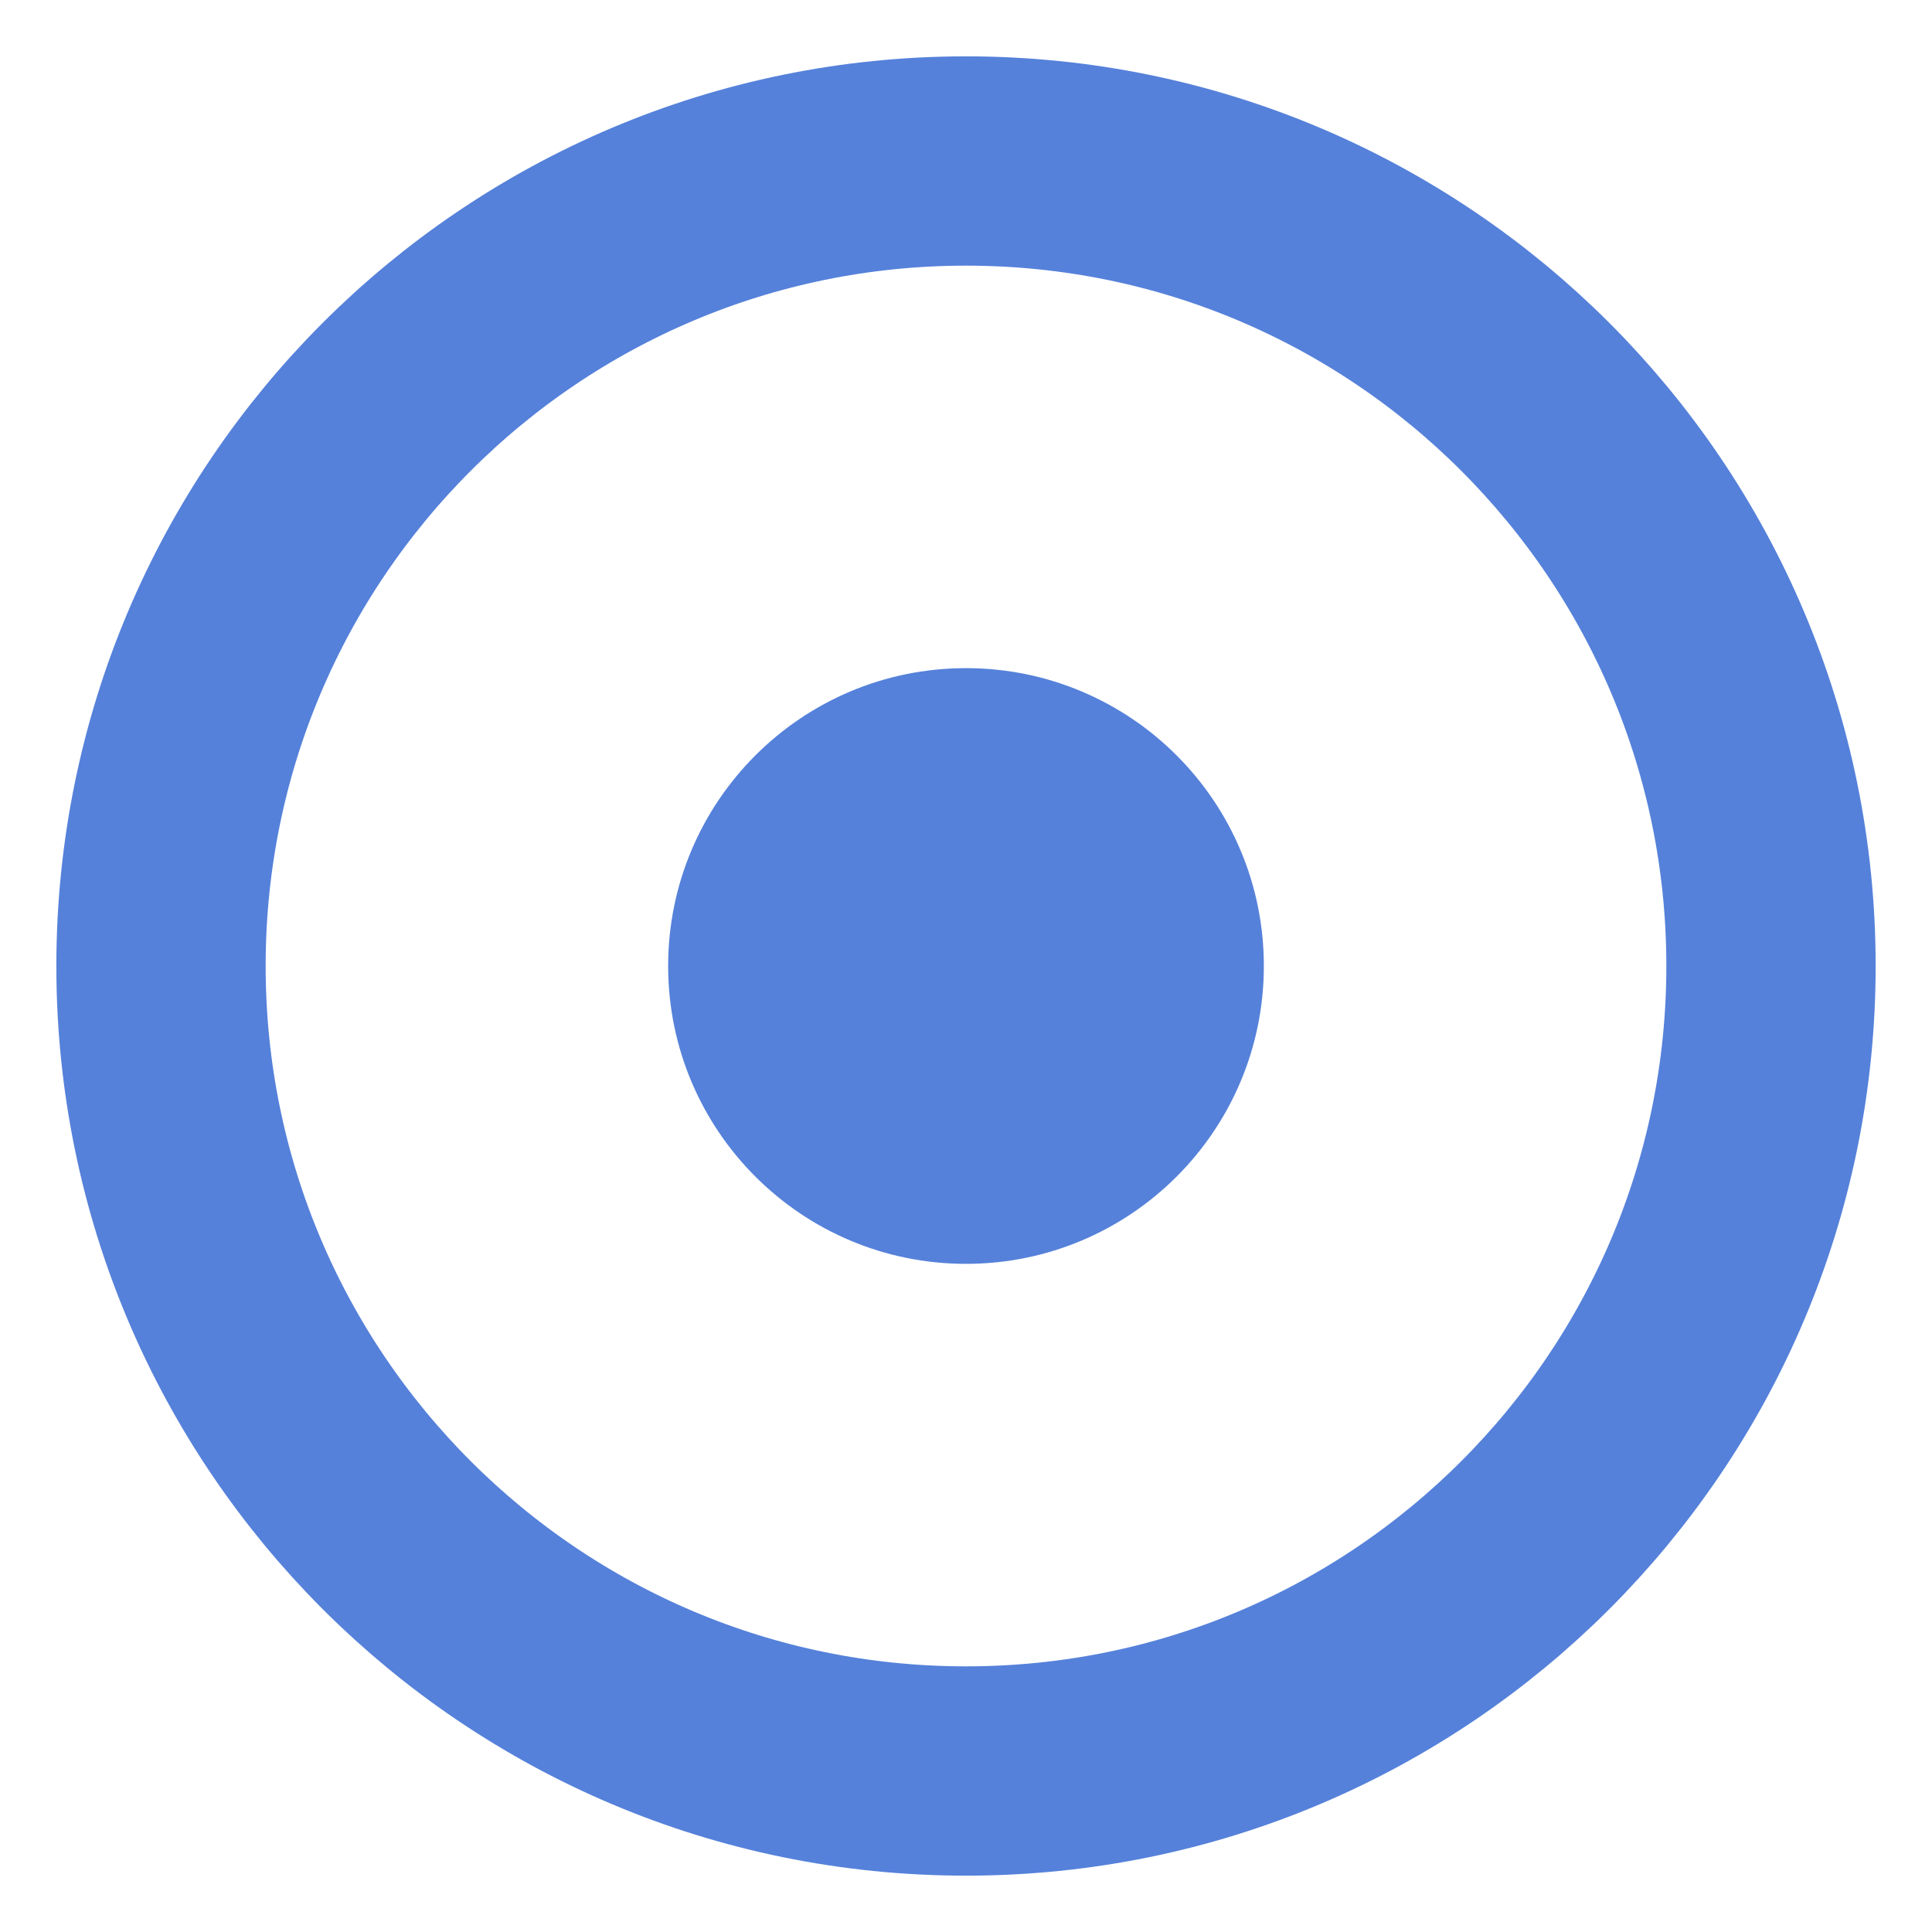
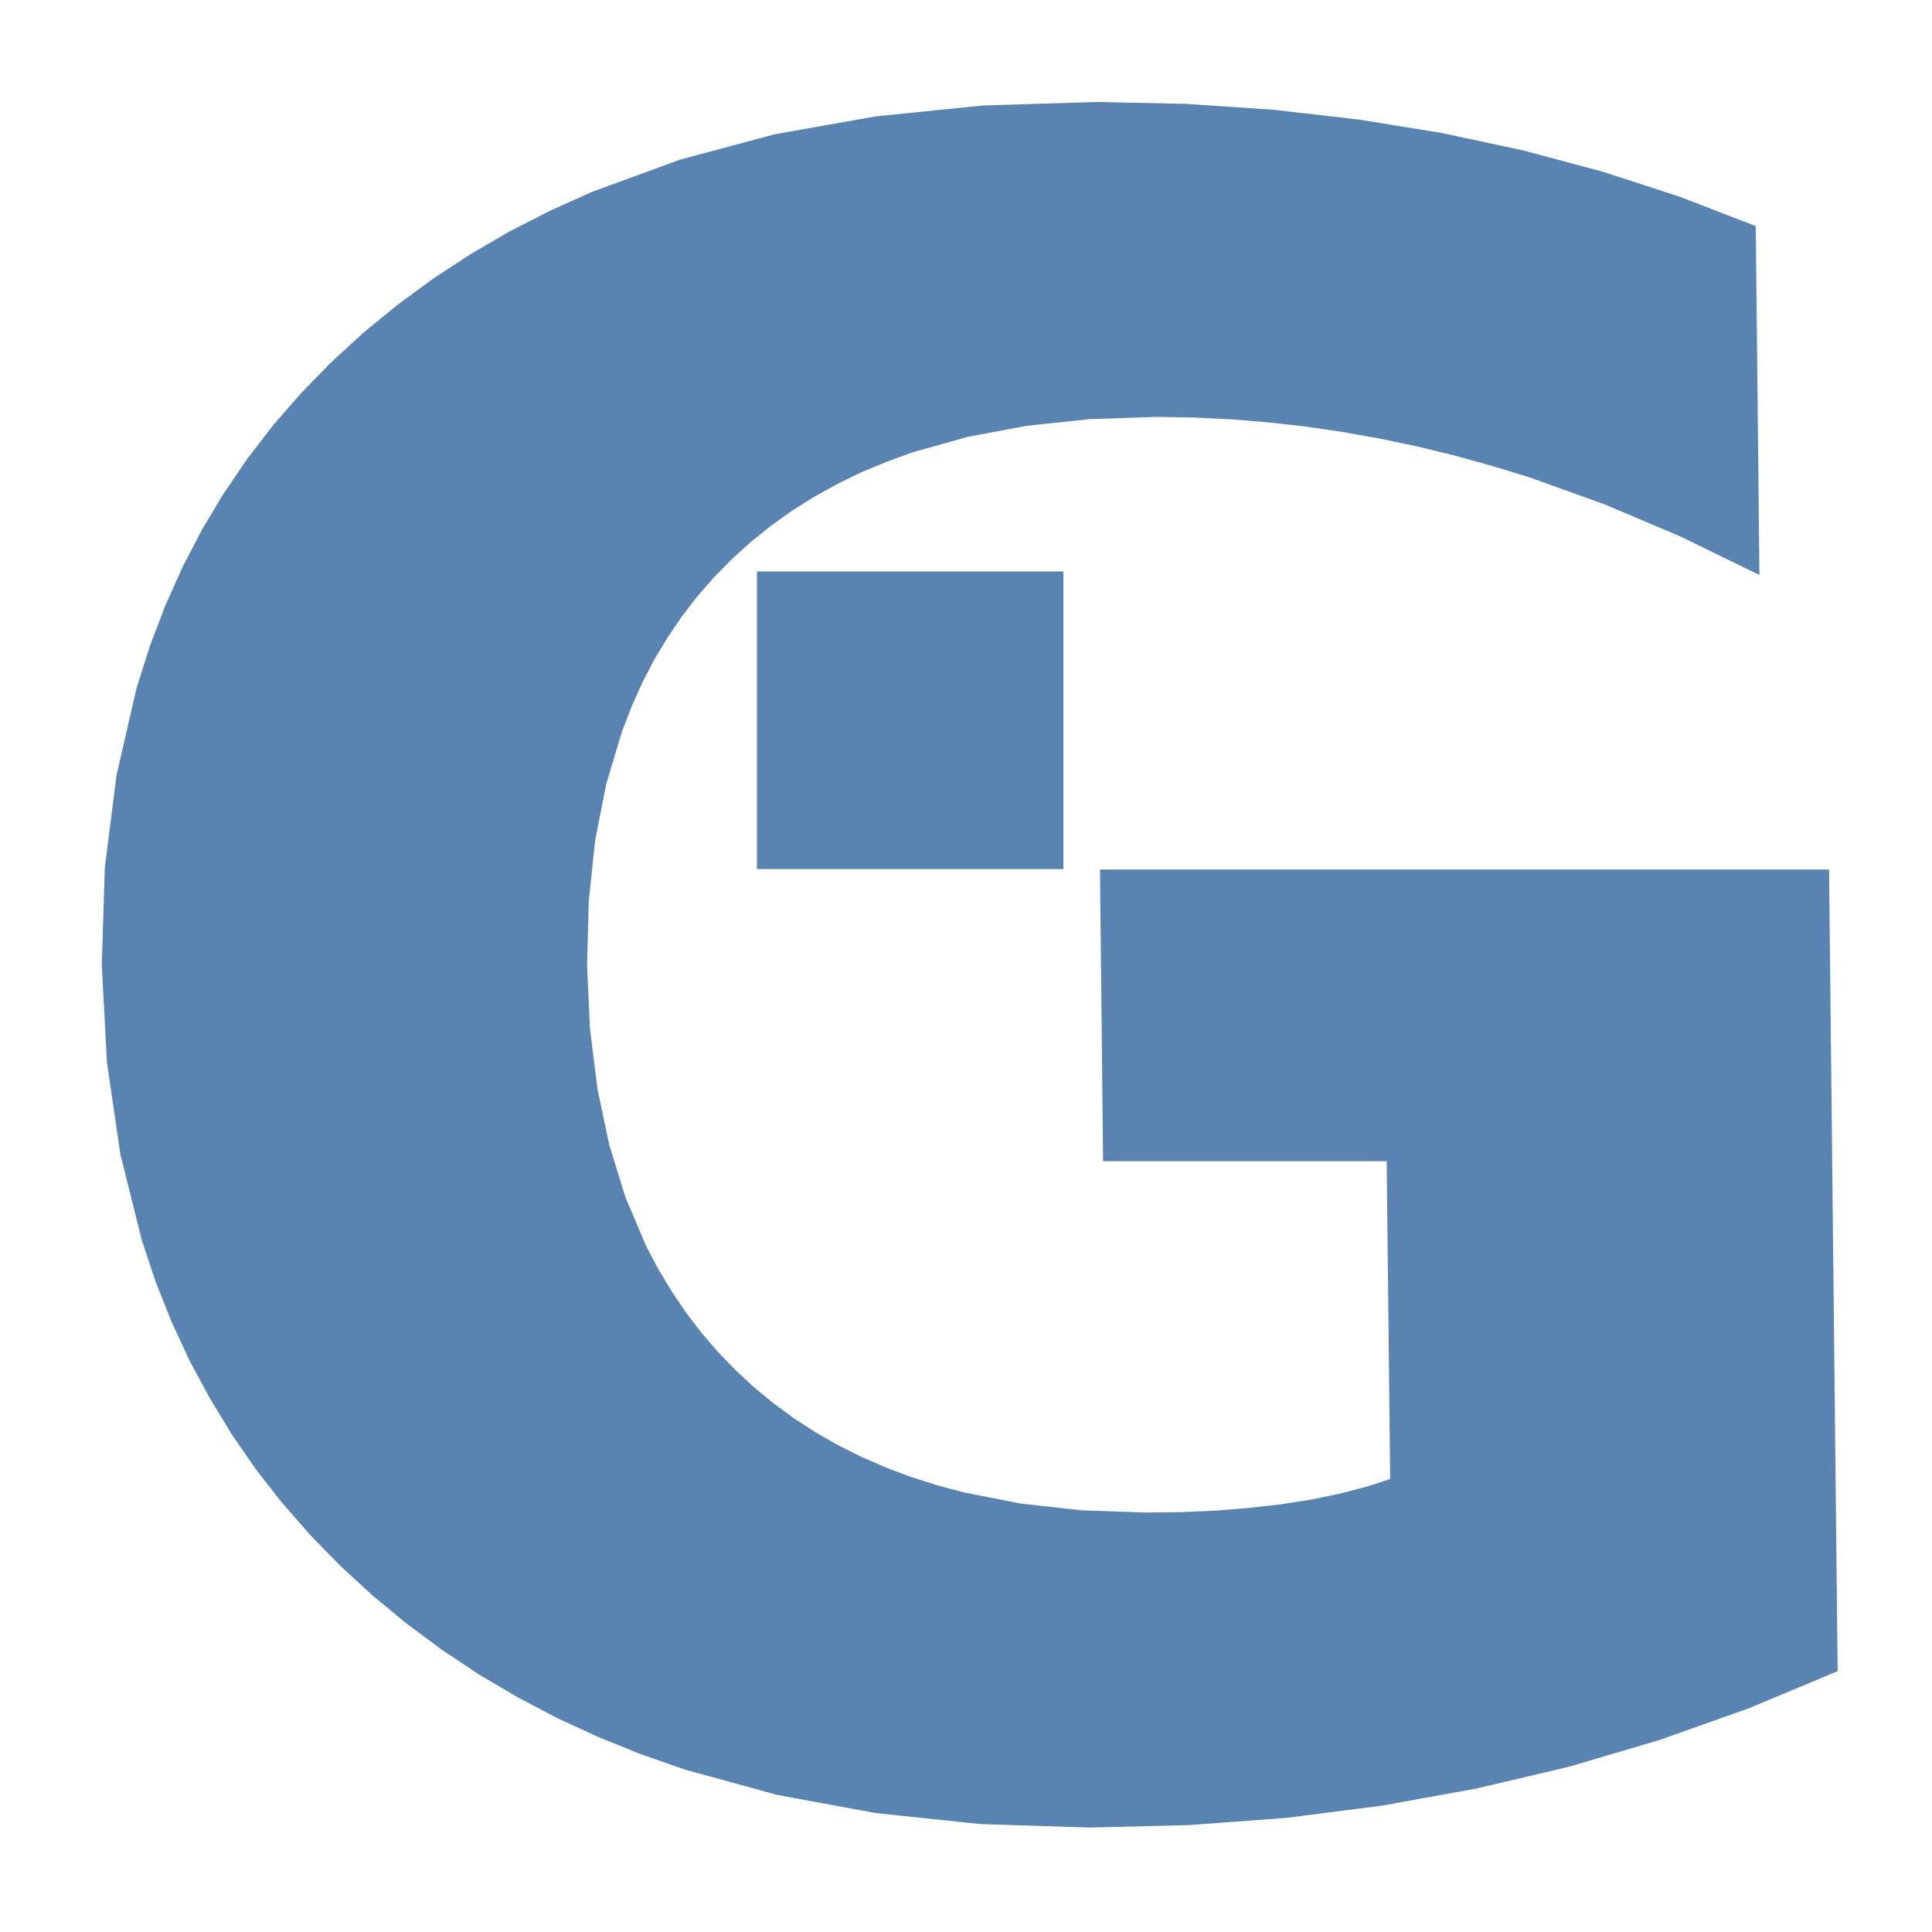
- <svg xmlns="http://www.w3.org/2000/svg" width="120" height="120">
+ <svg xmlns="http://www.w3.org/2000/svg" xmlns:ns1="http://xml.openoffice.org/svg/export" version="1.2" width="203.2mm" height="203.2mm" viewBox="0 0 20320 20320" preserveAspectRatio="xMidYMid" fill-rule="evenodd" stroke-width="28.222" stroke-linejoin="round" xml:space="preserve">
+   <defs class="ClipPathGroup">
+     <clipPath id="presentation_clip_path" clipPathUnits="userSpaceOnUse">
+       <rect x="0" y="0" width="20320" height="20320" />
+     </clipPath>
+     <clipPath id="presentation_clip_path_shrink" clipPathUnits="userSpaceOnUse">
+       <rect x="20" y="20" width="20280" height="20280" />
+     </clipPath>
+   </defs>
+   <defs class="TextShapeIndex">
+     <g ns1:slide="id1" ns1:id-list="id3 id4" />
+   </defs>
+   <defs class="EmbeddedBulletChars">
+     <g id="bullet-char-template-57356" transform="scale(0.0004882812,-0.0004882812)">
+       <path d="M 580,1141 L 1163,571 580,0 -4,571 580,1141 Z" />
+     </g>
+     <g id="bullet-char-template-57354" transform="scale(0.0004882812,-0.0004882812)">
+       <path d="M 8,1128 L 1137,1128 1137,0 8,0 8,1128 Z" />
+     </g>
+     <g id="bullet-char-template-10146" transform="scale(0.0004882812,-0.0004882812)">
+       <path d="M 174,0 L 602,739 174,1481 1456,739 174,0 Z M 1358,739 L 309,1346 659,739 1358,739 Z" />
+     </g>
+     <g id="bullet-char-template-10132" transform="scale(0.0004882812,-0.0004882812)">
+       <path d="M 2015,739 L 1276,0 717,0 1260,543 174,543 174,936 1260,936 717,1481 1274,1481 2015,739 Z" />
+     </g>
+     <g id="bullet-char-template-10007" transform="scale(0.0004882812,-0.0004882812)">
+       <path d="M 0,-2 C -7,14 -16,27 -25,37 L 356,567 C 262,823 215,952 215,954 215,979 228,992 255,992 264,992 276,990 289,987 310,991 331,999 354,1012 L 381,999 492,748 772,1049 836,1024 860,1049 C 881,1039 901,1025 922,1006 886,937 835,863 770,784 769,783 710,716 594,584 L 774,223 C 774,196 753,168 711,139 L 727,119 C 717,90 699,76 672,76 641,76 570,178 457,381 L 164,-76 C 142,-110 111,-127 72,-127 30,-127 9,-110 8,-76 1,-67 -2,-52 -2,-32 -2,-23 -1,-13 0,-2 Z" />
+     </g>
+     <g id="bullet-char-template-10004" transform="scale(0.0004882812,-0.0004882812)">
+       <path d="M 285,-33 C 182,-33 111,30 74,156 52,228 41,333 41,471 41,549 55,616 82,672 116,743 169,778 240,778 293,778 328,747 346,684 L 369,508 C 377,444 397,411 428,410 L 1163,1116 C 1174,1127 1196,1133 1229,1133 1271,1133 1292,1118 1292,1087 L 1292,965 C 1292,929 1282,901 1262,881 L 442,47 C 390,-6 338,-33 285,-33 Z" />
+     </g>
+     <g id="bullet-char-template-9679" transform="scale(0.0004882812,-0.0004882812)">
+       <path d="M 813,0 C 632,0 489,54 383,161 276,268 223,411 223,592 223,773 276,916 383,1023 489,1130 632,1184 813,1184 992,1184 1136,1130 1245,1023 1353,916 1407,772 1407,592 1407,412 1353,268 1245,161 1136,54 992,0 813,0 Z" />
+     </g>
+     <g id="bullet-char-template-8226" transform="scale(0.0004882812,-0.0004882812)">
+       <path d="M 346,457 C 273,457 209,483 155,535 101,586 74,649 74,723 74,796 101,859 155,911 209,963 273,989 346,989 419,989 480,963 531,910 582,859 608,796 608,723 608,648 583,586 532,535 482,483 420,457 346,457 Z" />
+     </g>
+     <g id="bullet-char-template-8211" transform="scale(0.0004882812,-0.0004882812)">
+       <path d="M -4,459 L 1135,459 1135,606 -4,606 -4,459 Z" />
+     </g>
+     <g id="bullet-char-template-61548" transform="scale(0.0004882812,-0.0004882812)">
+       <path d="M 173,740 C 173,903 231,1043 346,1159 462,1274 601,1332 765,1332 928,1332 1067,1274 1183,1159 1299,1043 1357,903 1357,740 1357,577 1299,437 1183,322 1067,206 928,148 765,148 601,148 462,206 346,322 231,437 173,577 173,740 Z" />
+     </g>
+   </defs>
  <g>
-     <circle id="centralDot" cx="60" cy="60" r="18" fill-opacity="null" stroke-opacity="null" style="stroke: rgb(85, 129, 218); paint-order: stroke; fill: rgb(85, 129, 218);" />
-     <circle id="externalBorder" cx="60" cy="60" r="50" fill-opacity="null" stroke-opacity="null" fill="none" style="stroke: rgb(85, 129, 218); stroke-width: 13px;" />
+     <g id="id2" class="Master_Slide">
+       <g id="bg-id2" class="Background" />
+       <g id="bo-id2" class="BackgroundObjects" />
+     </g>
+   </g>
+   <g class="SlideGroup">
+     <g>
+       <g id="container-id1">
+         <g id="id1" class="Slide" clip-path="url(#presentation_clip_path)">
+           <g class="Page">
+             <g class="com.sun.star.drawing.CustomShape">
+               <g id="id3">
+                 <rect class="BoundingBox" stroke="none" fill="none" x="1070" y="1072" width="18259" height="18151" />
+                 <path fill="rgb(89,131,176)" stroke="none" d="M 19301,17559 L 18382,17943 17447,18275 16492,18557 15519,18786 14530,18965 13525,19094 12502,19169 11462,19195 10309,19158 9216,19043 8184,18853 7213,18587 6749,18425 6301,18244 5869,18045 5452,17825 5050,17588 4663,17330 4291,17054 3934,16759 3596,16448 3279,16123 2984,15785 2709,15433 2457,15067 2227,14688 2016,14296 1828,13890 1661,13470 1517,13037 1291,12130 1151,11168 1097,10153 1129,9127 1252,8156 1462,7243 1600,6807 1761,6385 1943,5977 2147,5584 2375,5204 2624,4839 2895,4487 3190,4149 3504,3827 3842,3517 4200,3225 4573,2951 4964,2695 5369,2459 5793,2242 6233,2044 7161,1704 8155,1438 9216,1250 10341,1136 11533,1099 12470,1119 13385,1180 14283,1283 15160,1425 16016,1608 16848,1831 17655,2093 18440,2396 18478,6005 17682,5617 16889,5281 16099,4997 15705,4876 15311,4767 14918,4671 14525,4588 14131,4518 13738,4460 13345,4416 12952,4384 12558,4365 12165,4358 11457,4382 10791,4453 10167,4570 9584,4734 9311,4834 9046,4944 8792,5068 8549,5203 8316,5349 8095,5507 7883,5677 7682,5859 7492,6052 7315,6254 7151,6467 6999,6691 6859,6923 6732,7167 6619,7420 6517,7683 6350,8241 6233,8837 6166,9475 6148,10153 6179,10825 6258,11459 6383,12052 6555,12606 6774,13121 6902,13363 7042,13596 7193,13819 7355,14032 7530,14235 7716,14428 7913,14611 8121,14781 8338,14941 8565,15088 8802,15223 9050,15347 9306,15459 9573,15559 9849,15647 10135,15723 10738,15841 11380,15912 12061,15935 12435,15930 12796,15914 13143,15886 13475,15848 13794,15798 14095,15736 14380,15662 14516,15619 14648,15574 14611,12186 11628,12186 11596,9172 19211,9172 19301,17559 Z" />
+                 <path fill="none" stroke="rgb(89,131,176)" stroke-width="53" stroke-linejoin="miter" d="M 19301,17559 L 18382,17943 17447,18275 16492,18557 15519,18786 14530,18965 13525,19094 12502,19169 11462,19195 10309,19158 9216,19043 8184,18853 7213,18587 6749,18425 6301,18244 5869,18045 5452,17825 5050,17588 4663,17330 4291,17054 3934,16759 3596,16448 3279,16123 2984,15785 2709,15433 2457,15067 2227,14688 2016,14296 1828,13890 1661,13470 1517,13037 1291,12130 1151,11168 1097,10153 1129,9127 1252,8156 1462,7243 1600,6807 1761,6385 1943,5977 2147,5584 2375,5204 2624,4839 2895,4487 3190,4149 3504,3827 3842,3517 4200,3225 4573,2951 4964,2695 5369,2459 5793,2242 6233,2044 7161,1704 8155,1438 9216,1250 10341,1136 11533,1099 12470,1119 13385,1180 14283,1283 15160,1425 16016,1608 16848,1831 17655,2093 18440,2396 18478,6005 17682,5617 16889,5281 16099,4997 15705,4876 15311,4767 14918,4671 14525,4588 14131,4518 13738,4460 13345,4416 12952,4384 12558,4365 12165,4358 11457,4382 10791,4453 10167,4570 9584,4734 9311,4834 9046,4944 8792,5068 8549,5203 8316,5349 8095,5507 7883,5677 7682,5859 7492,6052 7315,6254 7151,6467 6999,6691 6859,6923 6732,7167 6619,7420 6517,7683 6350,8241 6233,8837 6166,9475 6148,10153 6179,10825 6258,11459 6383,12052 6555,12606 6774,13121 6902,13363 7042,13596 7193,13819 7355,14032 7530,14235 7716,14428 7913,14611 8121,14781 8338,14941 8565,15088 8802,15223 9050,15347 9306,15459 9573,15559 9849,15647 10135,15723 10738,15841 11380,15912 12061,15935 12435,15930 12796,15914 13143,15886 13475,15848 13794,15798 14095,15736 14380,15662 14516,15619 14648,15574 14611,12186 11628,12186 11596,9172 19211,9172 19301,17559 Z" />
+               </g>
+             </g>
+             <g class="com.sun.star.drawing.CustomShape">
+               <g id="id4">
+                 <rect class="BoundingBox" stroke="none" fill="none" x="7961" y="6010" width="3225" height="3132" />
+                 <path fill="rgb(89,131,176)" stroke="none" d="M 7988,6037 L 11158,6037 11158,9114 7988,9114 7988,6037 Z" />
+                 <path fill="none" stroke="rgb(89,131,176)" stroke-width="53" stroke-linejoin="miter" d="M 7988,6037 L 11158,6037 11158,9114 7988,9114 7988,6037 Z" />
+               </g>
+             </g>
+           </g>
+         </g>
+       </g>
+     </g>
  </g>
</svg>
